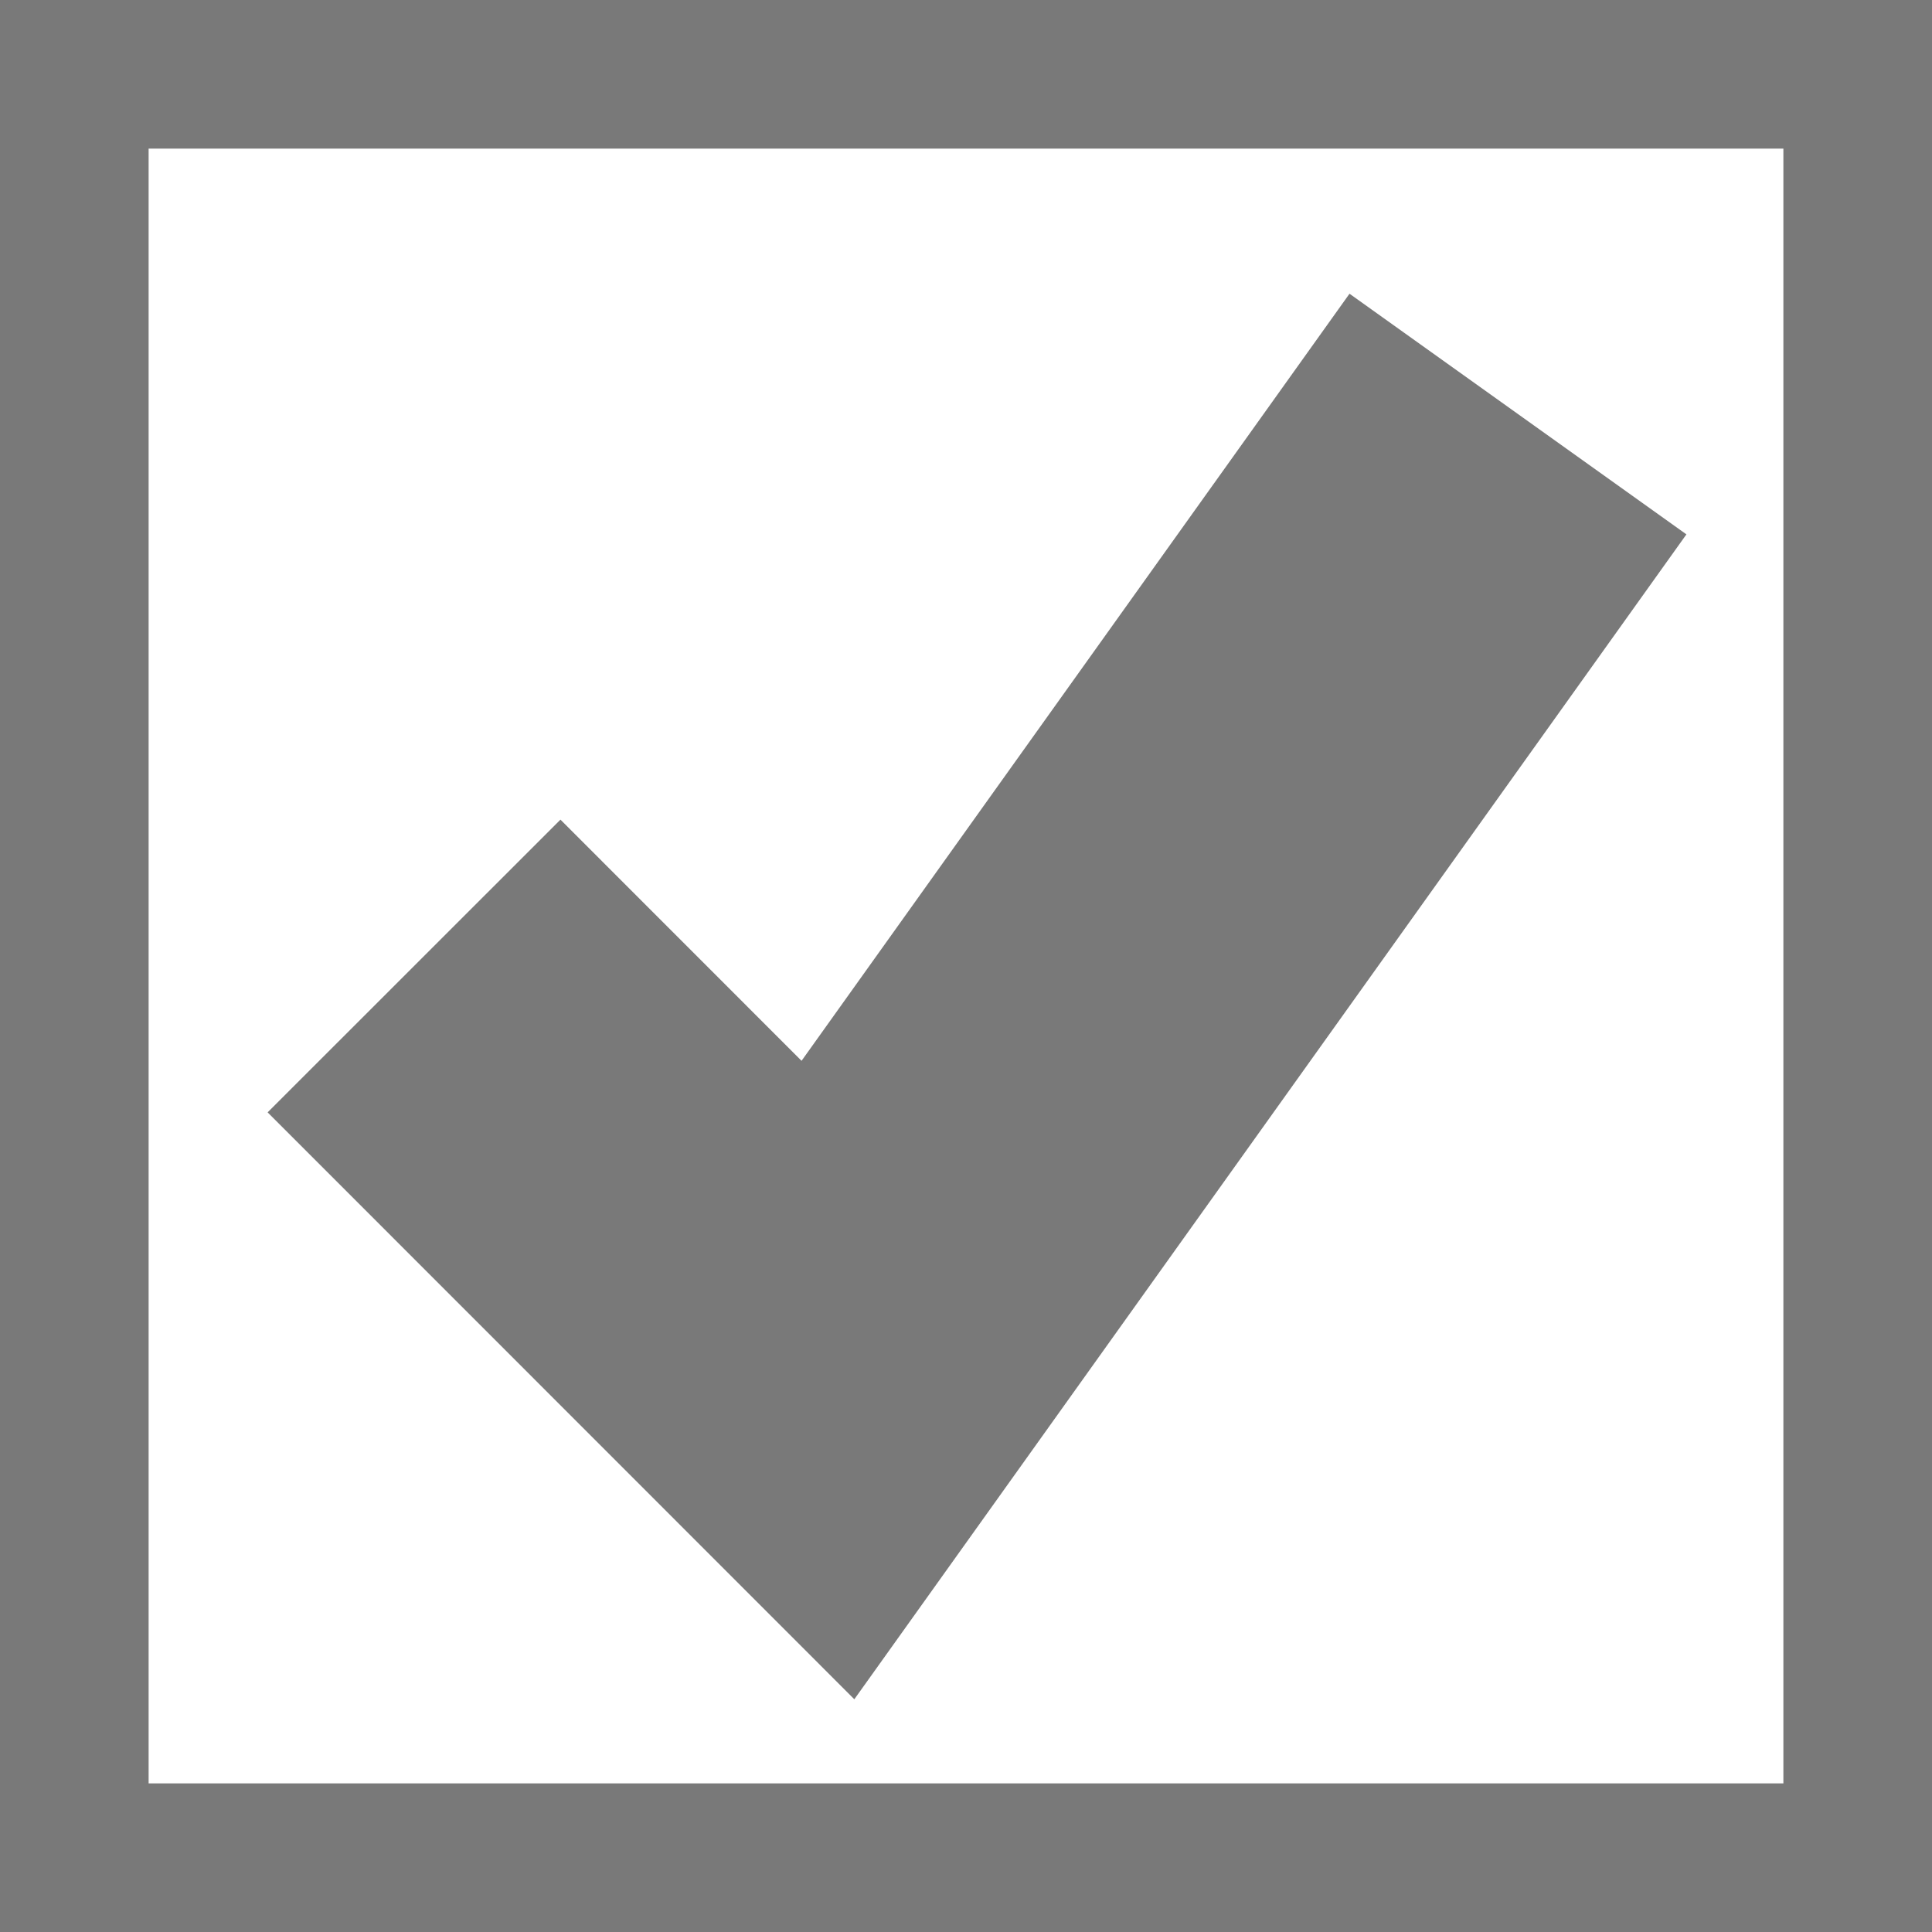
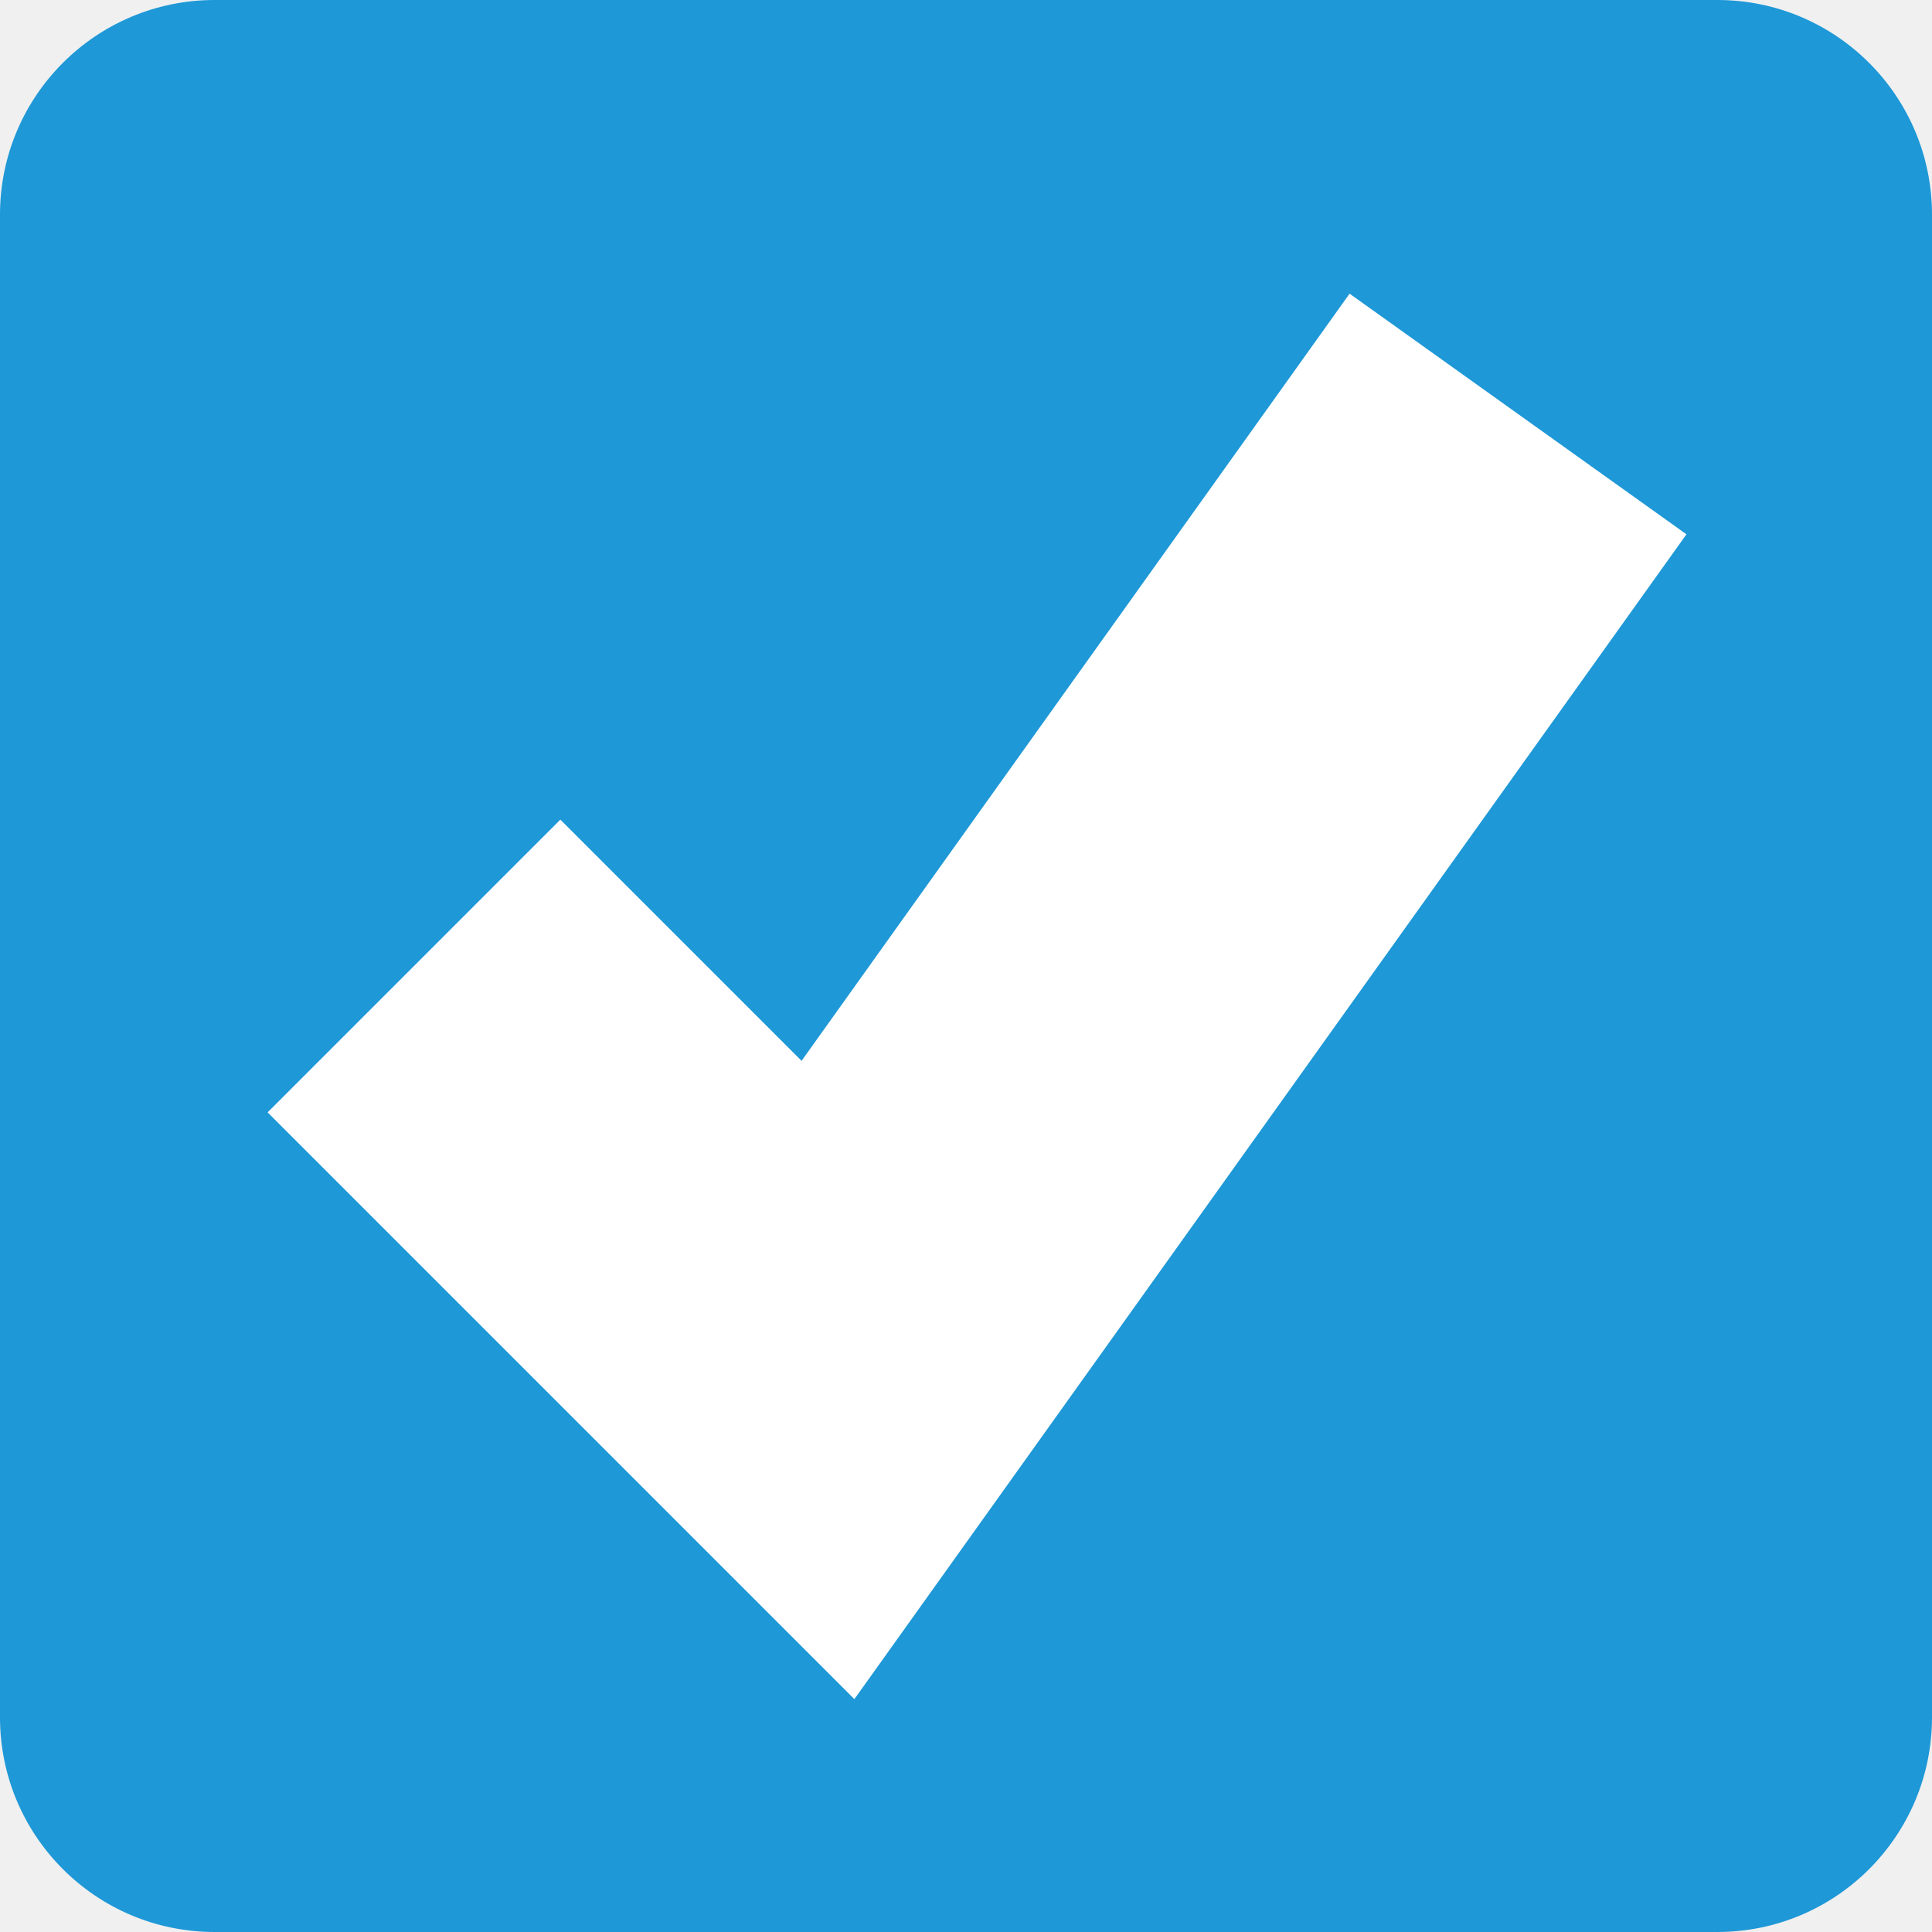
- <svg xmlns="http://www.w3.org/2000/svg" version="1.1" width="13px" height="13px" viewBox="290 77  13 13">
-   <path d="M 290.5 77.5  L 302.5 77.5  L 302.5 89.5  L 290.5 89.5  L 290.5 77.5  Z " fill-rule="nonzero" fill="#ffffff" stroke="none" />
-   <path d="M 290.5 77.5  L 302.5 77.5  L 302.5 89.5  L 290.5 89.5  L 290.5 77.5  Z " stroke-width="1" stroke="#797979" fill="none" />
-   <path d="M 292.786 83.5  L 295.571 86.286  L 300.214 79.786  " stroke-width="2.786" stroke="#797979" fill="none" />
+ <svg xmlns="http://www.w3.org/2000/svg" version="1.1" width="18px" height="18px" viewBox="43 781.5  18 18">
+   <path d="M 43 783.5  A 2 2 0 0 1 45 781.5 L 59 781.5  A 2 2 0 0 1 61 783.5 L 61 797.5  A 2 2 0 0 1 59 799.5 L 45 799.5  A 2 2 0 0 1 43 797.5 L 43 783.5  Z " fill-rule="nonzero" fill="#1e98d7" stroke="none" />
+   <path d="M 46.857 790.5  L 50.714 794.357  L 57.143 785.357  " stroke-width="3.857" stroke="#ffffff" fill="none" />
</svg>
